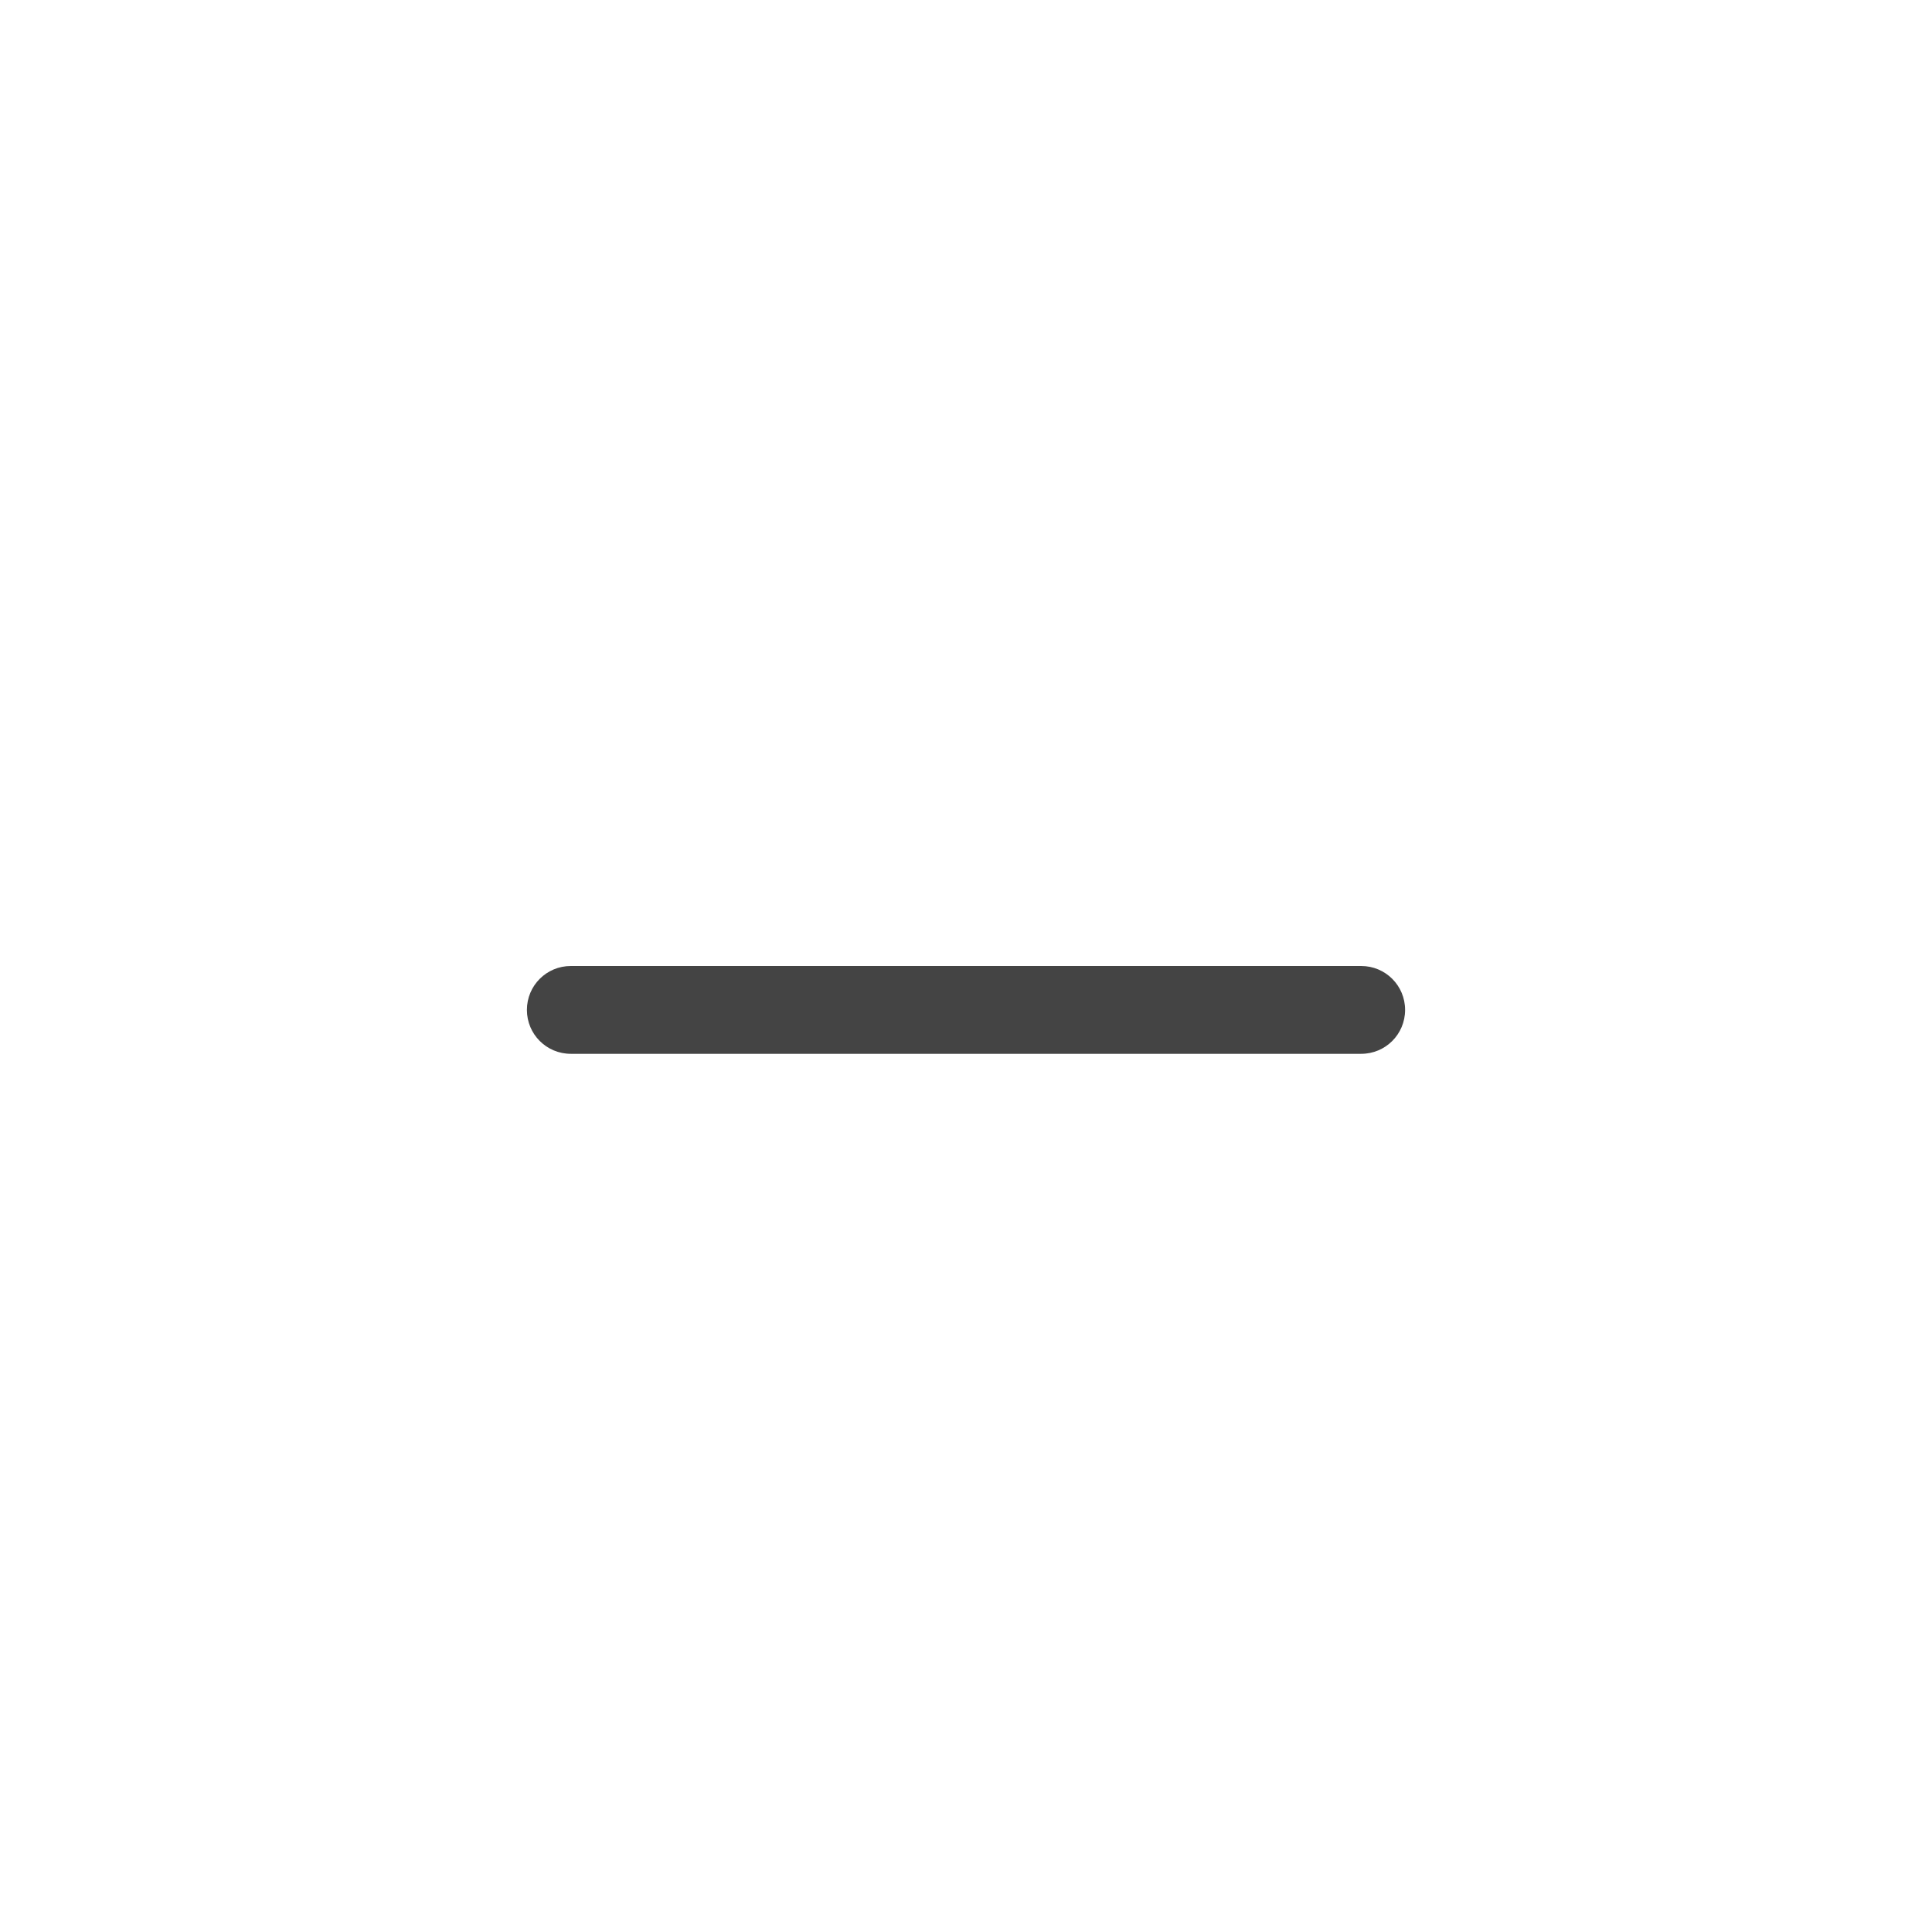
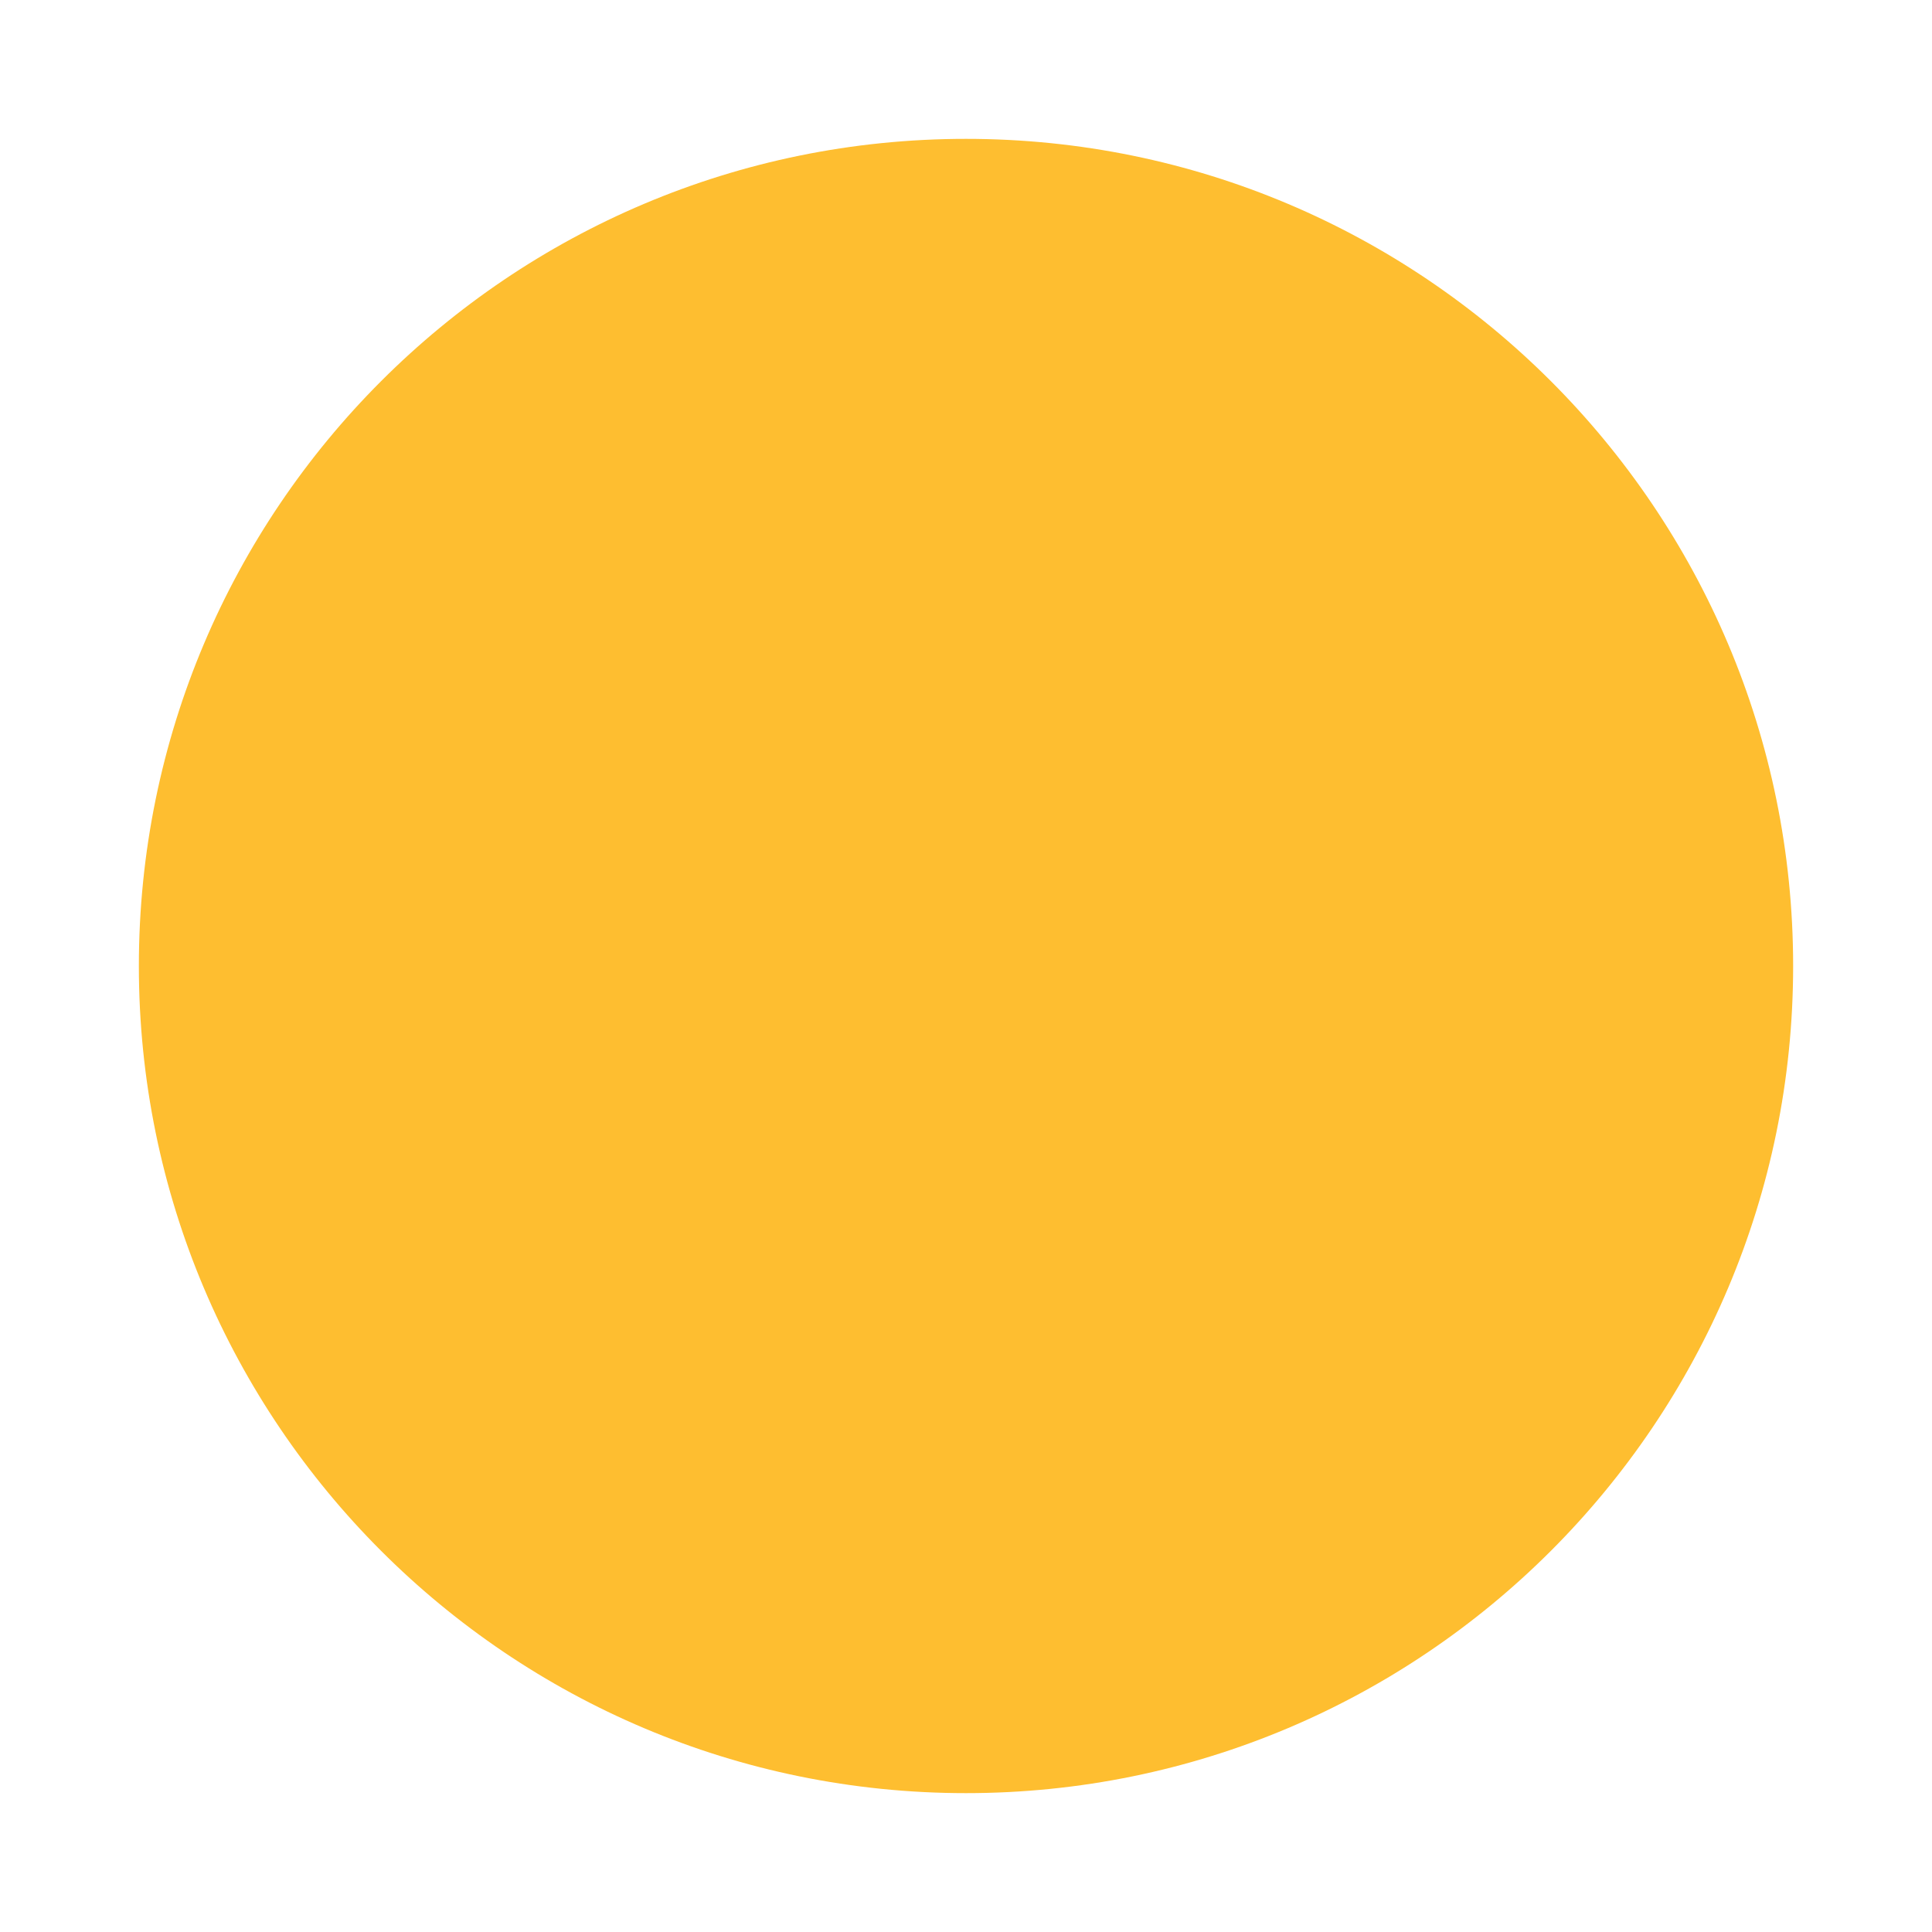
<svg xmlns="http://www.w3.org/2000/svg" viewBox="0 0 50 50" version="1.2" baseProfile="tiny">
  <defs>
</defs>
  <g fill="none" stroke="black" stroke-width="1" fill-rule="evenodd" stroke-linecap="square" stroke-linejoin="bevel">
-     <g fill="#000000" fill-opacity="1" stroke="none" transform="matrix(2.27273,0,0,2.27273,0,0)" font-family="Noto Sans" font-size="10" font-weight="400" font-style="normal" opacity="0.001">
-       <rect x="0" y="0" width="22" height="22" />
+     <g fill="#000000" fill-opacity="1" stroke="none" transform="matrix(3.125,0,0,3.125,0,50)" font-family="Noto Sans" font-size="10" font-weight="400" font-style="normal" opacity="0.003">
+       <rect x="0" y="-16" width="16" height="16" />
    </g>
-     <g fill="#444444" fill-opacity="1" stroke="none" transform="matrix(2.27273,0,0,2.27273,0,0)" font-family="Noto Sans" font-size="10" font-weight="400" font-style="normal">
-       <path vector-effect="none" fill-rule="nonzero" d="M6.5,11 C6.223,11 6,11.223 6,11.5 C6,11.777 6.223,12 6.5,12 L15.5,12 C15.777,12 16,11.777 16,11.5 C16,11.223 15.777,11 15.5,11 L6.5,11" />
+     <g fill="#febe30" fill-opacity="1" stroke="none" transform="matrix(3.125,0,0,3.125,0,50)" font-family="Noto Sans" font-size="10" font-weight="400" font-style="normal">
+       <circle cx="8" cy="-8" r="6.85" />
    </g>
    <g fill="none" stroke="#000000" stroke-opacity="1" stroke-width="1" stroke-linecap="square" stroke-linejoin="bevel" transform="matrix(1,0,0,1,0,0)" font-family="Noto Sans" font-size="10" font-weight="400" font-style="normal">
</g>
  </g>
</svg>
